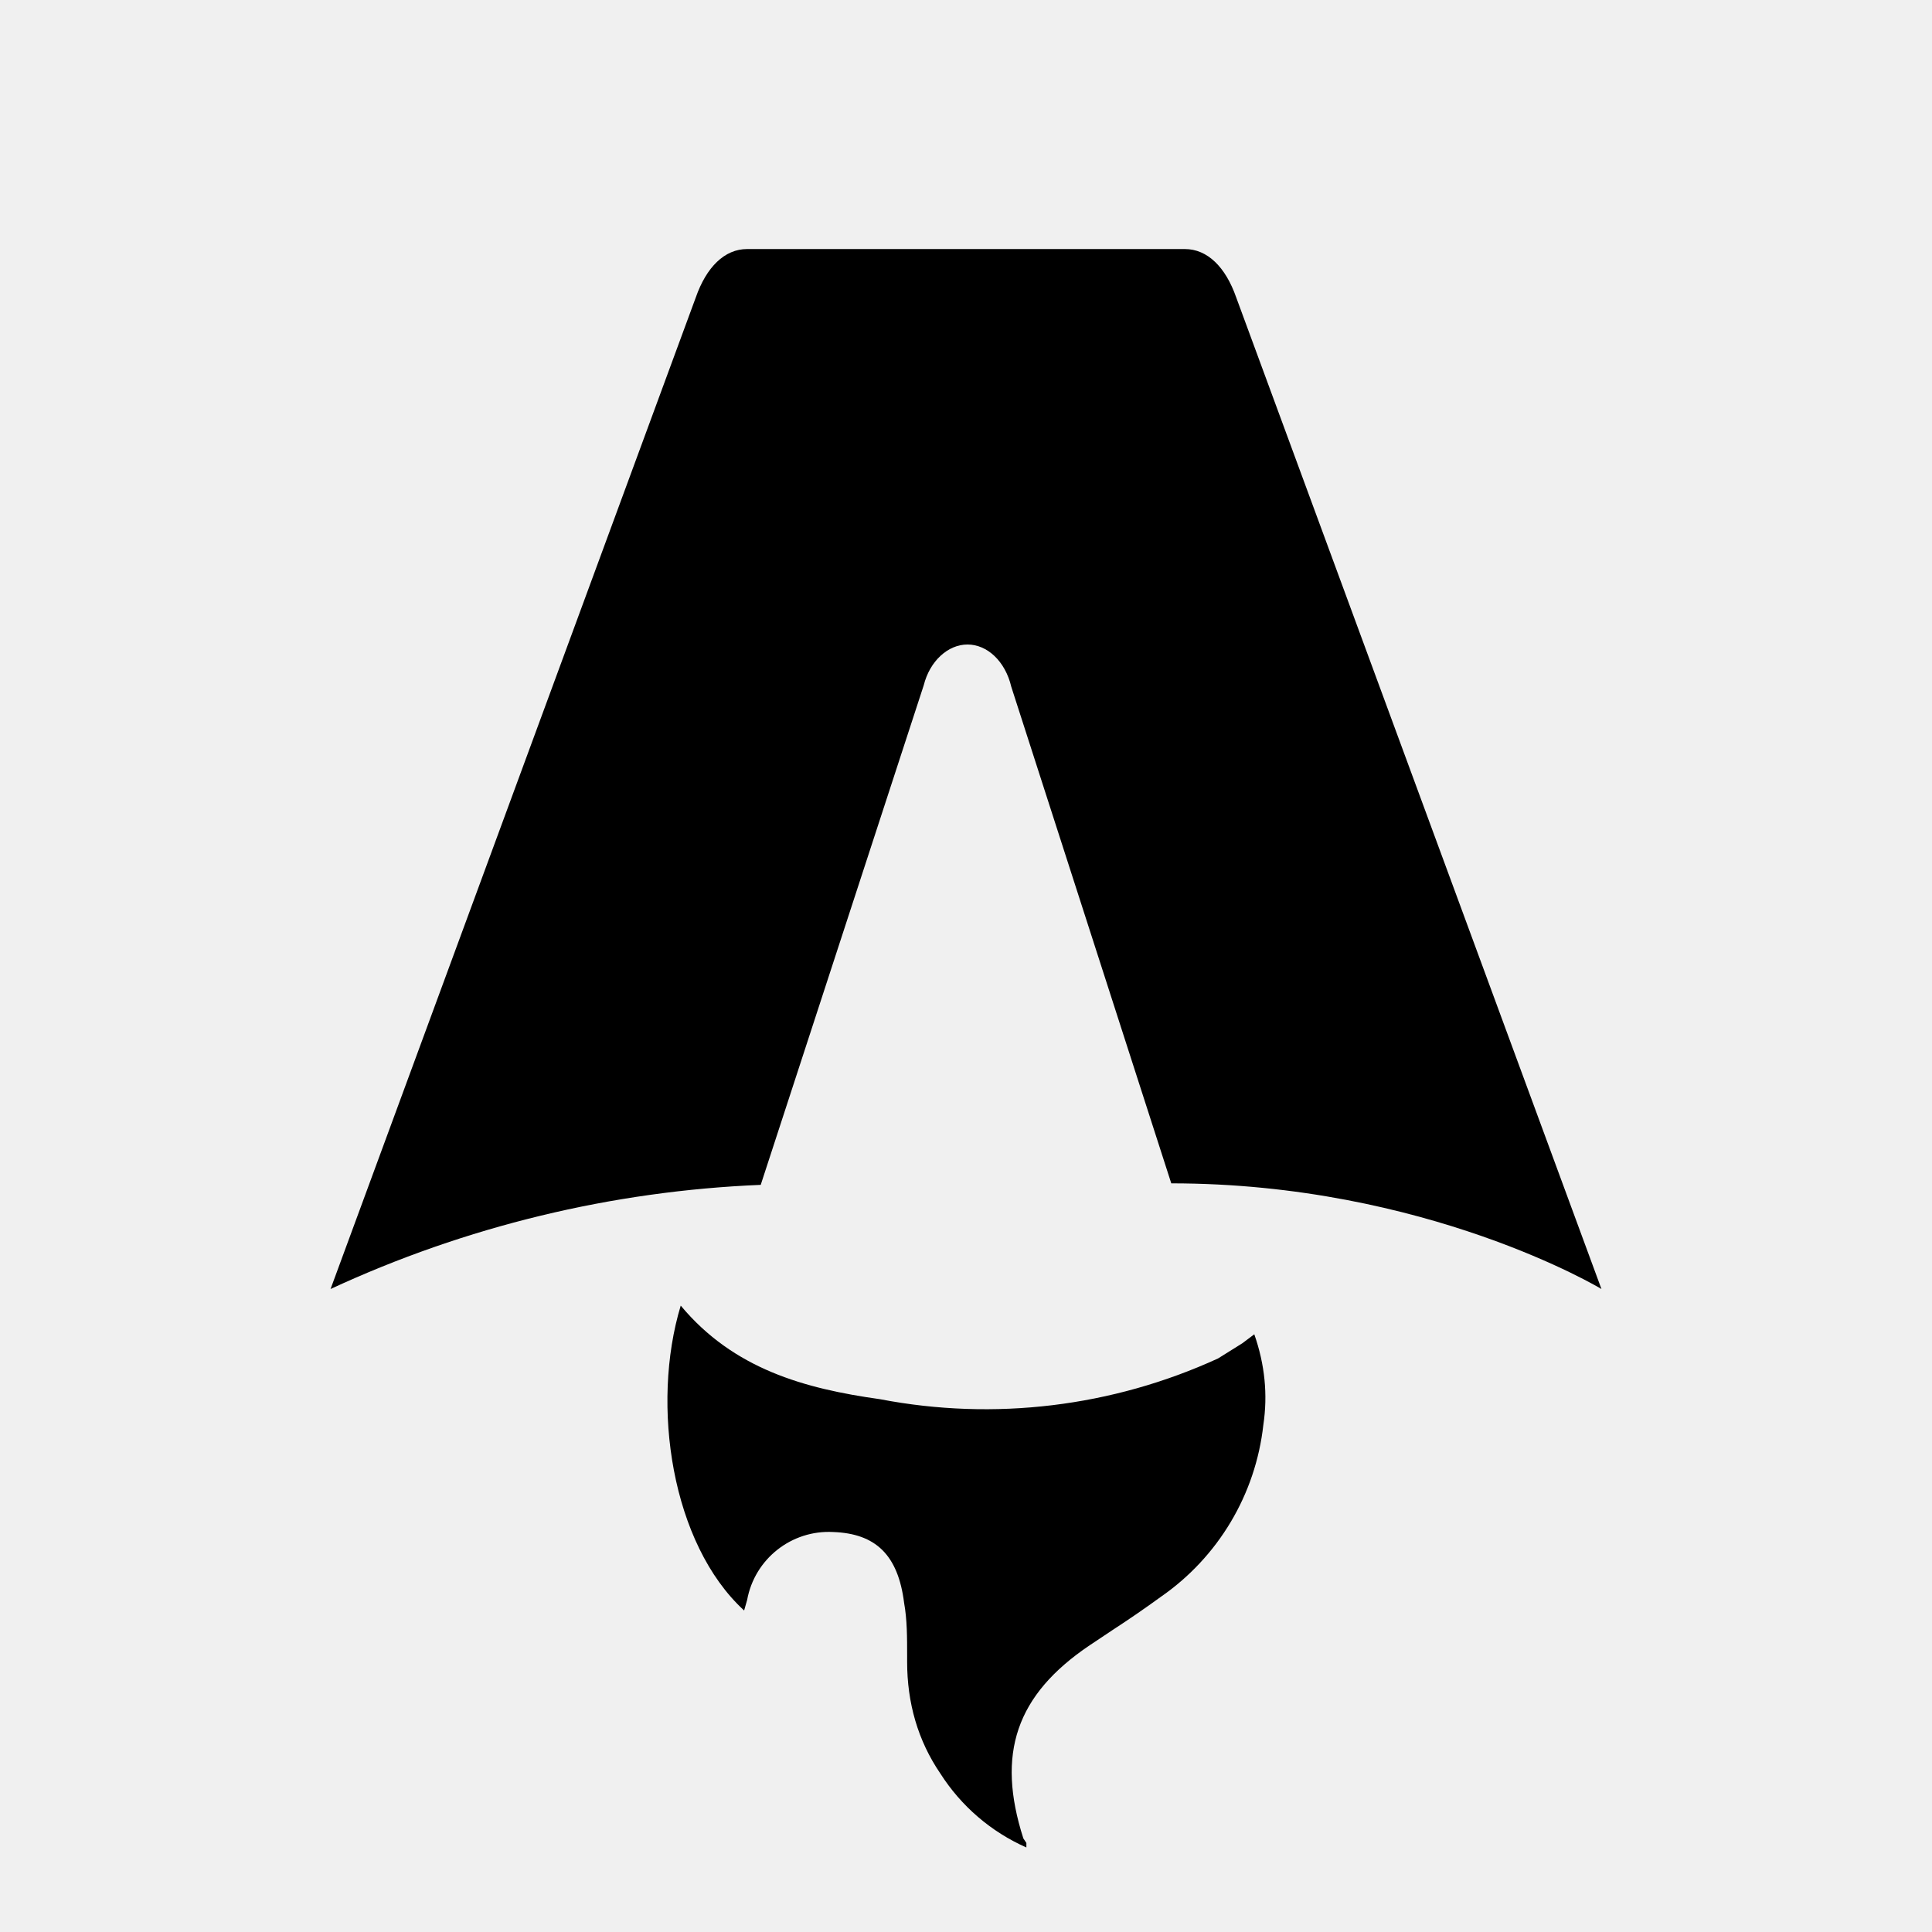
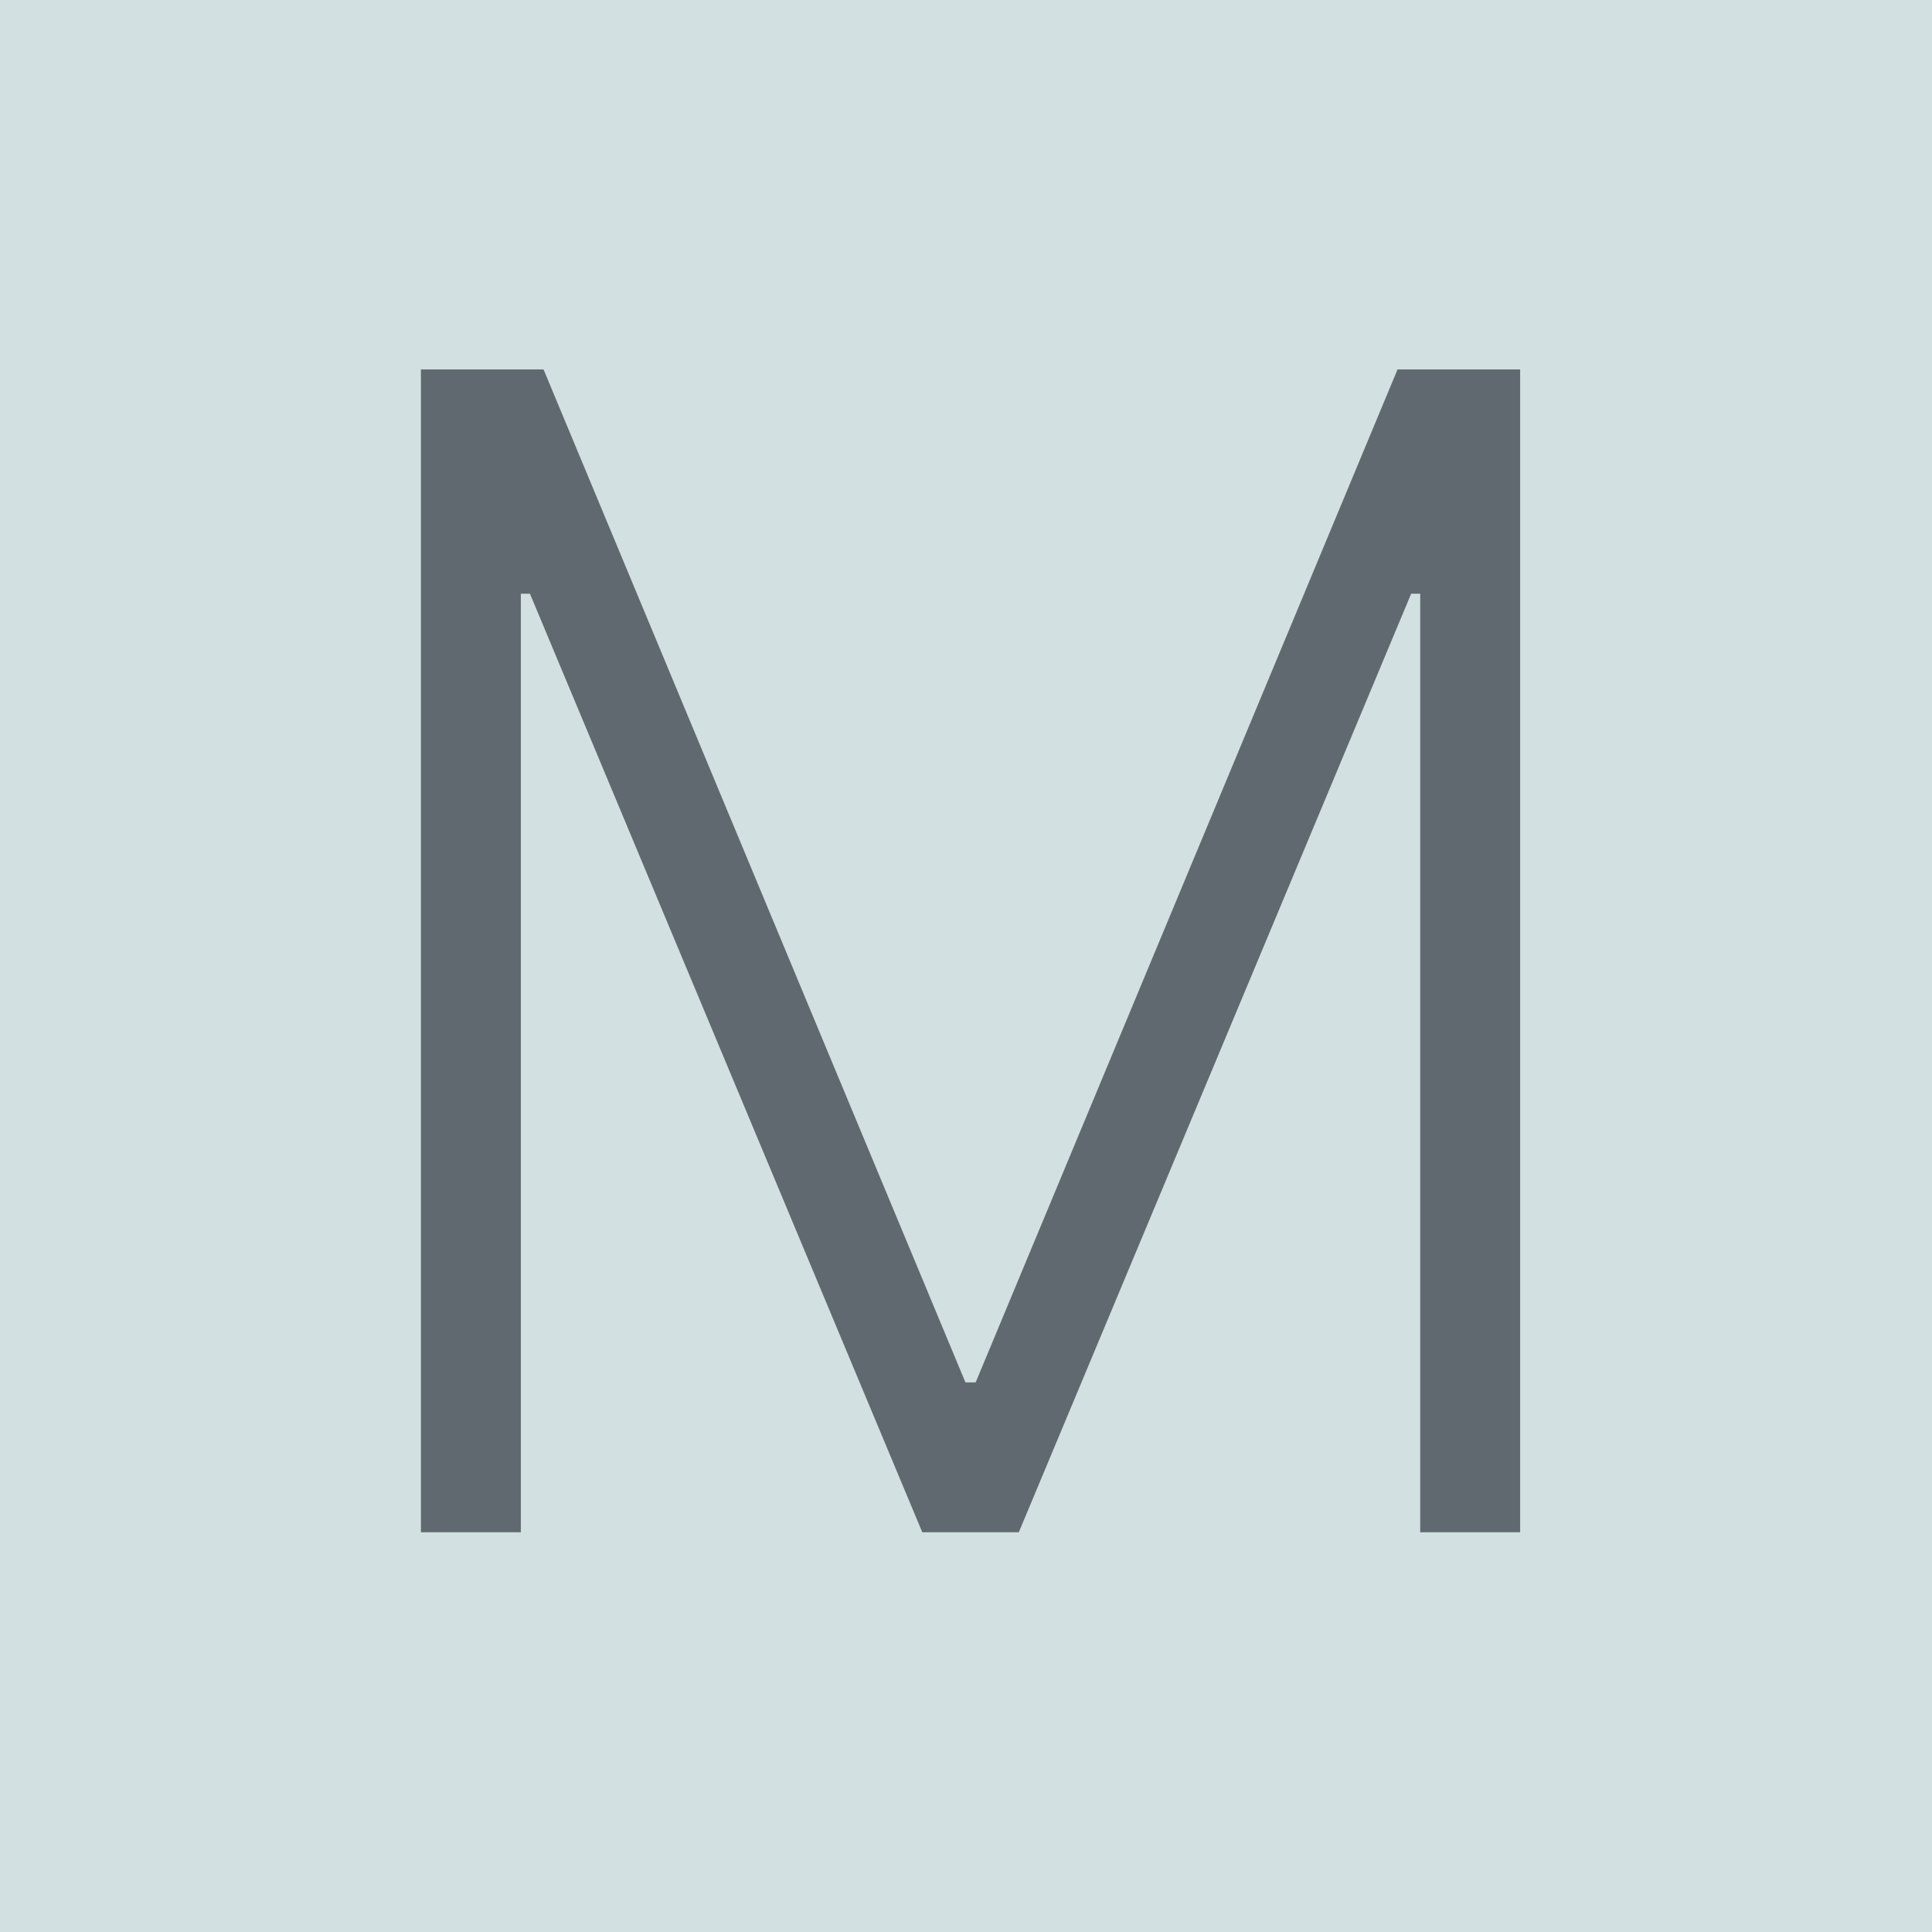
- <svg xmlns="http://www.w3.org/2000/svg" fill="none" viewBox="0 0 128 128">
-   <path d="M50.4 78.5a75.1 75.1 0 0 0-28.5 6.9l24.2-65.7c.7-2 1.9-3.2 3.4-3.2h29c1.5 0 2.7 1.2 3.4 3.2l24.2 65.7s-11.6-7-28.5-7L67 45.5c-.4-1.7-1.6-2.8-2.9-2.8-1.3 0-2.5 1.1-2.9 2.7L50.4 78.5Zm-1.1 28.2Zm-4.2-20.2c-2 6.6-.6 15.8 4.2 20.2a17.5 17.5 0 0 1 .2-.7 5.5 5.5 0 0 1 5.7-4.5c2.8.1 4.3 1.5 4.7 4.7.2 1.1.2 2.3.2 3.5v.4c0 2.7.7 5.2 2.2 7.4a13 13 0 0 0 5.7 4.9v-.3l-.2-.3c-1.8-5.6-.5-9.5 4.4-12.8l1.5-1a73 73 0 0 0 3.2-2.2 16 16 0 0 0 6.8-11.4c.3-2 .1-4-.6-6l-.8.6-1.6 1a37 37 0 0 1-22.4 2.7c-5-.7-9.7-2-13.2-6.2Z" />
-   <style>
-         path { fill: #000; }
-         @media (prefers-color-scheme: dark) {
-             path { fill: #FFF; }
-         }
-     </style>
+ <svg xmlns="http://www.w3.org/2000/svg" width="58" height="58" viewBox="0 0 58 58" fill="none">
+   <rect width="58" height="58" fill="#D2E0E1" />
+   <path d="M12.636 11.091H16.318L28.983 41.5H29.29L41.955 11.091H45.636V46H42.636V17.824H42.364L30.585 46H27.688L15.909 17.824H15.636V46H12.636V11.091Z" fill="#606970" />
</svg>
